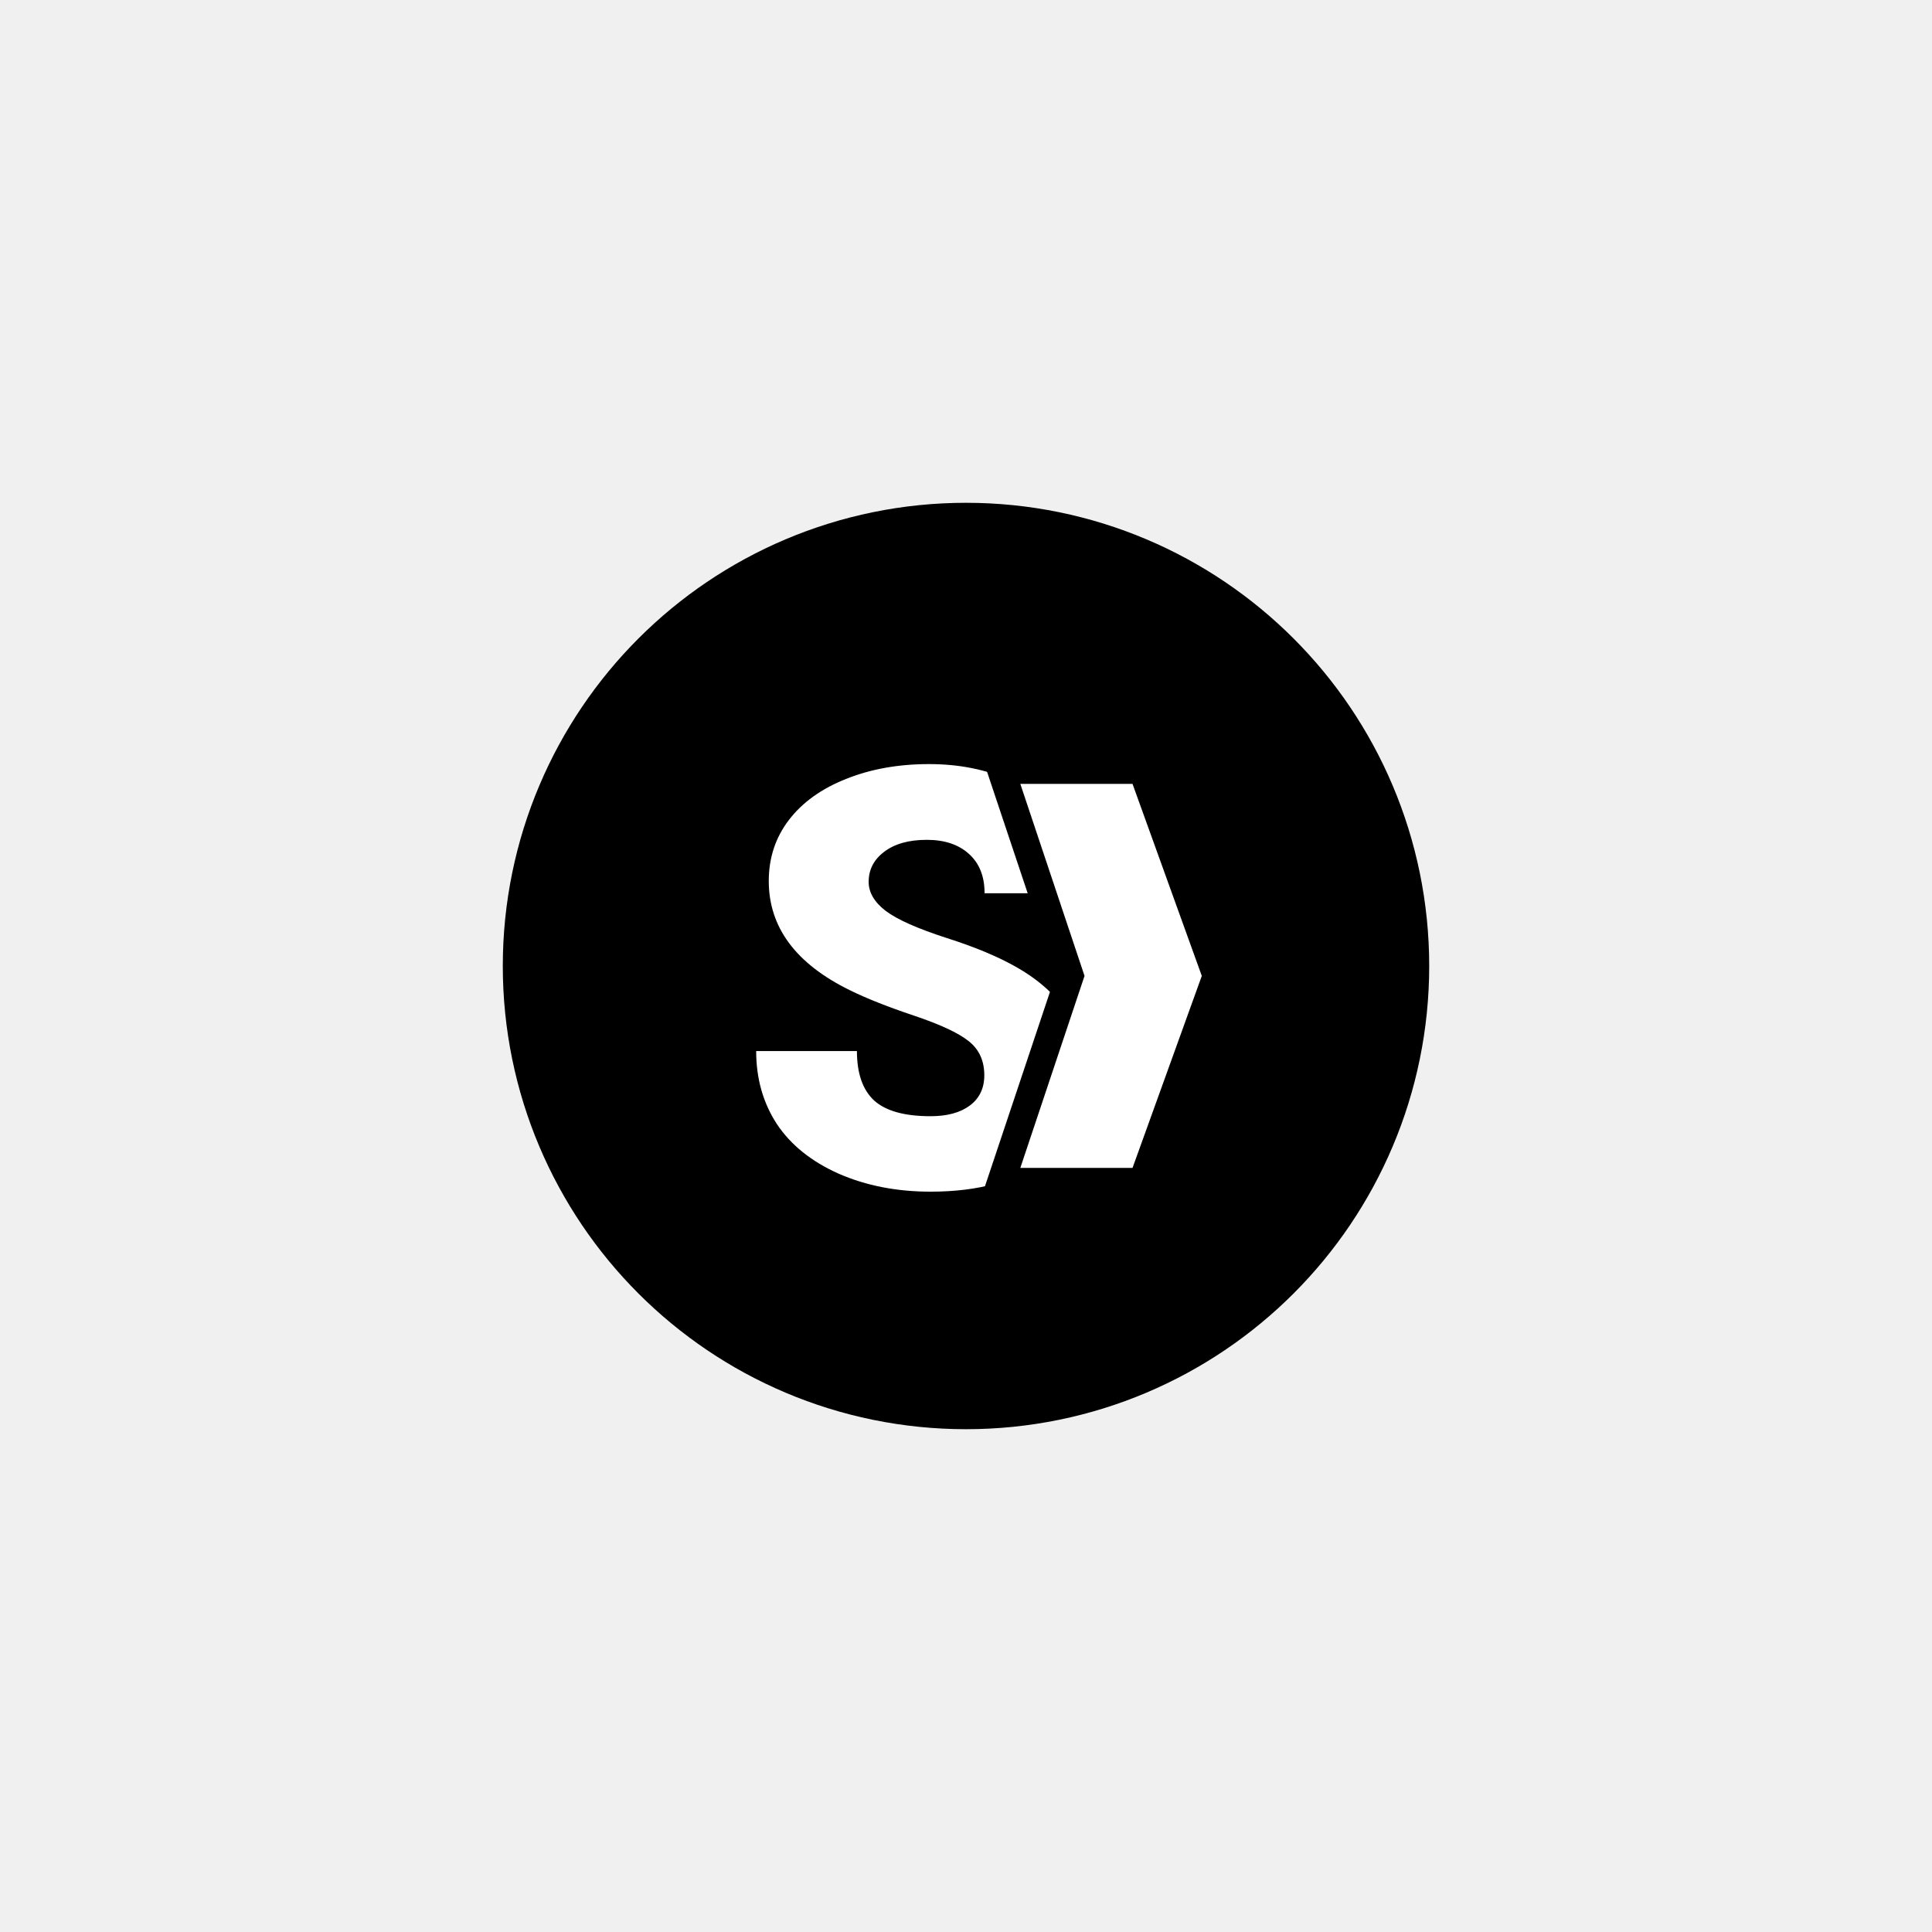
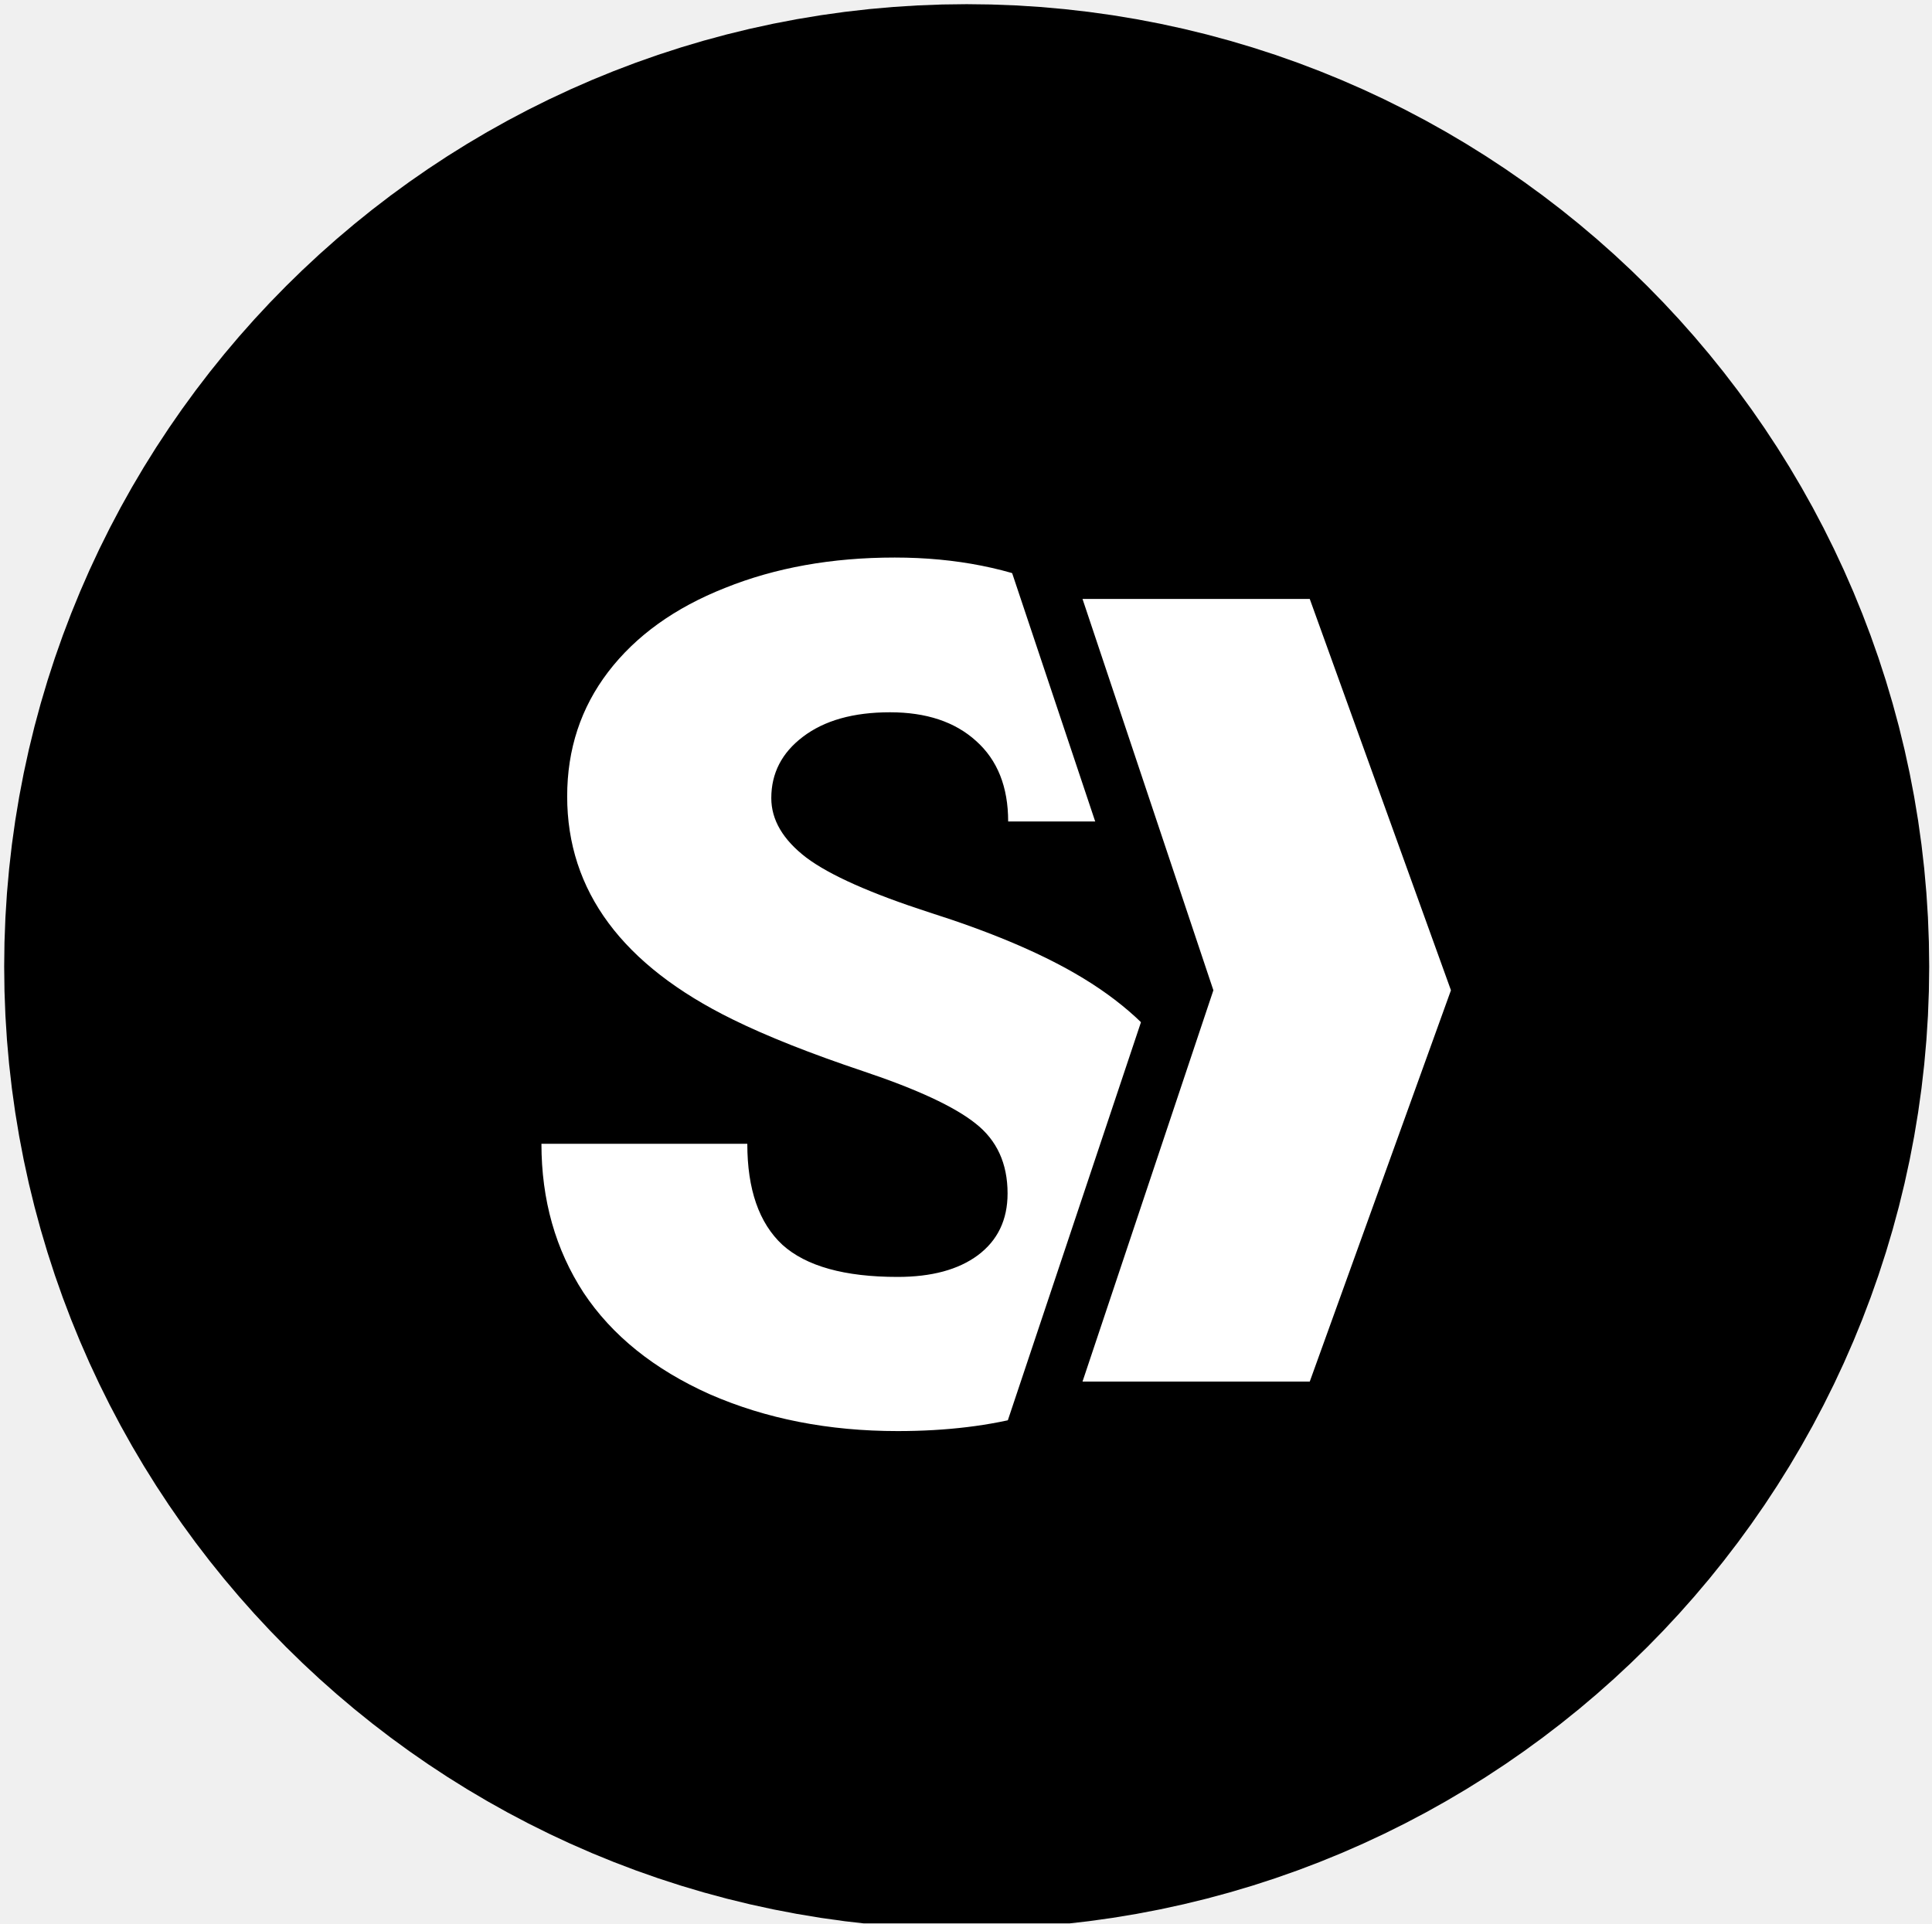
- <svg xmlns="http://www.w3.org/2000/svg" width="488" height="488" viewBox="0 0 488 488" fill="none">
-   <rect x="185.5" y="185.5" width="117" height="117" rx="58.5" stroke="black" stroke-width="117" />
-   <path d="M248.623 271.618C248.623 267.912 247.297 265.024 244.646 262.955C242.044 260.885 237.44 258.743 230.837 256.529C224.234 254.316 218.835 252.174 214.642 250.104C201.001 243.414 194.181 234.222 194.181 222.527C194.181 216.703 195.868 211.578 199.242 207.15C202.664 202.674 207.484 199.209 213.702 196.754C219.92 194.251 226.909 193 234.669 193C242.236 193 249.008 194.348 254.985 197.043C261.01 199.738 265.686 203.588 269.011 208.594C272.337 213.551 274 219.23 274 225.631H248.695C248.695 221.348 247.37 218.027 244.719 215.668C242.116 213.31 238.573 212.131 234.091 212.131C229.56 212.131 225.969 213.142 223.318 215.163C220.715 217.136 219.414 219.663 219.414 222.743C219.414 225.439 220.86 227.893 223.752 230.107C226.644 232.273 231.729 234.535 239.007 236.893C246.285 239.203 252.262 241.706 256.937 244.401C268.312 250.947 274 259.971 274 271.473C274 280.666 270.53 287.885 263.589 293.131C256.648 298.377 247.129 301 235.03 301C226.499 301 218.763 299.484 211.822 296.452C204.93 293.372 199.724 289.184 196.206 283.89C192.735 278.548 191 272.412 191 265.481H216.449C216.449 271.112 217.895 275.275 220.787 277.971C223.728 280.618 228.475 281.941 235.03 281.941C239.224 281.941 242.526 281.051 244.936 279.27C247.394 277.441 248.623 274.89 248.623 271.618Z" fill="white" />
-   <path d="M288.519 194.5H252.861L269.877 245.39L270.249 246.5L269.877 247.61L252.861 298.5H288.519L307.279 246.5L288.519 194.5Z" fill="white" stroke="black" stroke-width="7" />
+ <svg xmlns="http://www.w3.org/2000/svg" width="231" height="230" viewBox="0 0 231 230" fill="none">
+   <g clip-path="url(#clip0_1765:18)">
+     <path d="M172.164 115.582C172.164 84.333 146.831 59 115.582 59C84.333 59 59 84.333 59 115.582C59 146.831 84.333 172.164 115.582 172.164C146.831 172.164 172.164 146.831 172.164 115.582Z" stroke="black" stroke-width="117" />
+     <path d="M120.471 142.713C120.471 139.128 119.188 136.335 116.624 134.334C114.108 132.332 109.655 130.26 103.268 128.118C96.882 125.978 91.66 123.906 87.604 121.904C74.41 115.433 67.814 106.543 67.814 95.231C67.814 89.598 69.446 84.641 72.709 80.358C76.019 76.029 80.681 72.678 86.695 70.303C92.709 67.882 99.469 66.672 106.975 66.672C114.293 66.672 120.843 67.976 126.624 70.583C132.452 73.189 136.975 76.913 140.191 81.755C143.407 86.55 145.016 92.042 145.016 98.234H120.541C120.541 94.091 119.259 90.879 116.695 88.597C114.177 86.317 110.751 85.176 106.415 85.176C102.033 85.176 98.56 86.154 95.996 88.109C93.478 90.017 92.22 92.461 92.22 95.44C92.22 98.048 93.618 100.421 96.415 102.563C99.213 104.658 104.131 106.846 111.17 109.126C118.21 111.361 123.991 113.781 128.512 116.388C139.514 122.719 145.016 131.448 145.016 142.572C145.016 151.464 141.66 158.446 134.946 163.52C128.233 168.594 119.026 171.131 107.324 171.131C99.072 171.131 91.59 169.665 84.877 166.733C78.211 163.753 73.175 159.703 69.773 154.582C66.415 149.416 64.737 143.481 64.737 136.777H89.352C89.352 142.223 90.751 146.25 93.548 148.857C96.392 151.418 100.984 152.697 107.324 152.697C111.38 152.697 114.574 151.836 116.905 150.114C119.282 148.345 120.471 145.877 120.471 142.713Z" fill="white" />
+     <path d="M159.059 68.123H124.57L141.028 117.345L141.388 118.418L141.028 119.492L124.57 168.713H159.059L177.204 118.418L159.059 68.123Z" fill="white" stroke="black" stroke-width="7" />
+   </g>
+   <defs>
+     <clipPath id="clip0_1765:18">
+       <rect width="231" height="230" fill="white" />
+     </clipPath>
+   </defs>
</svg>
